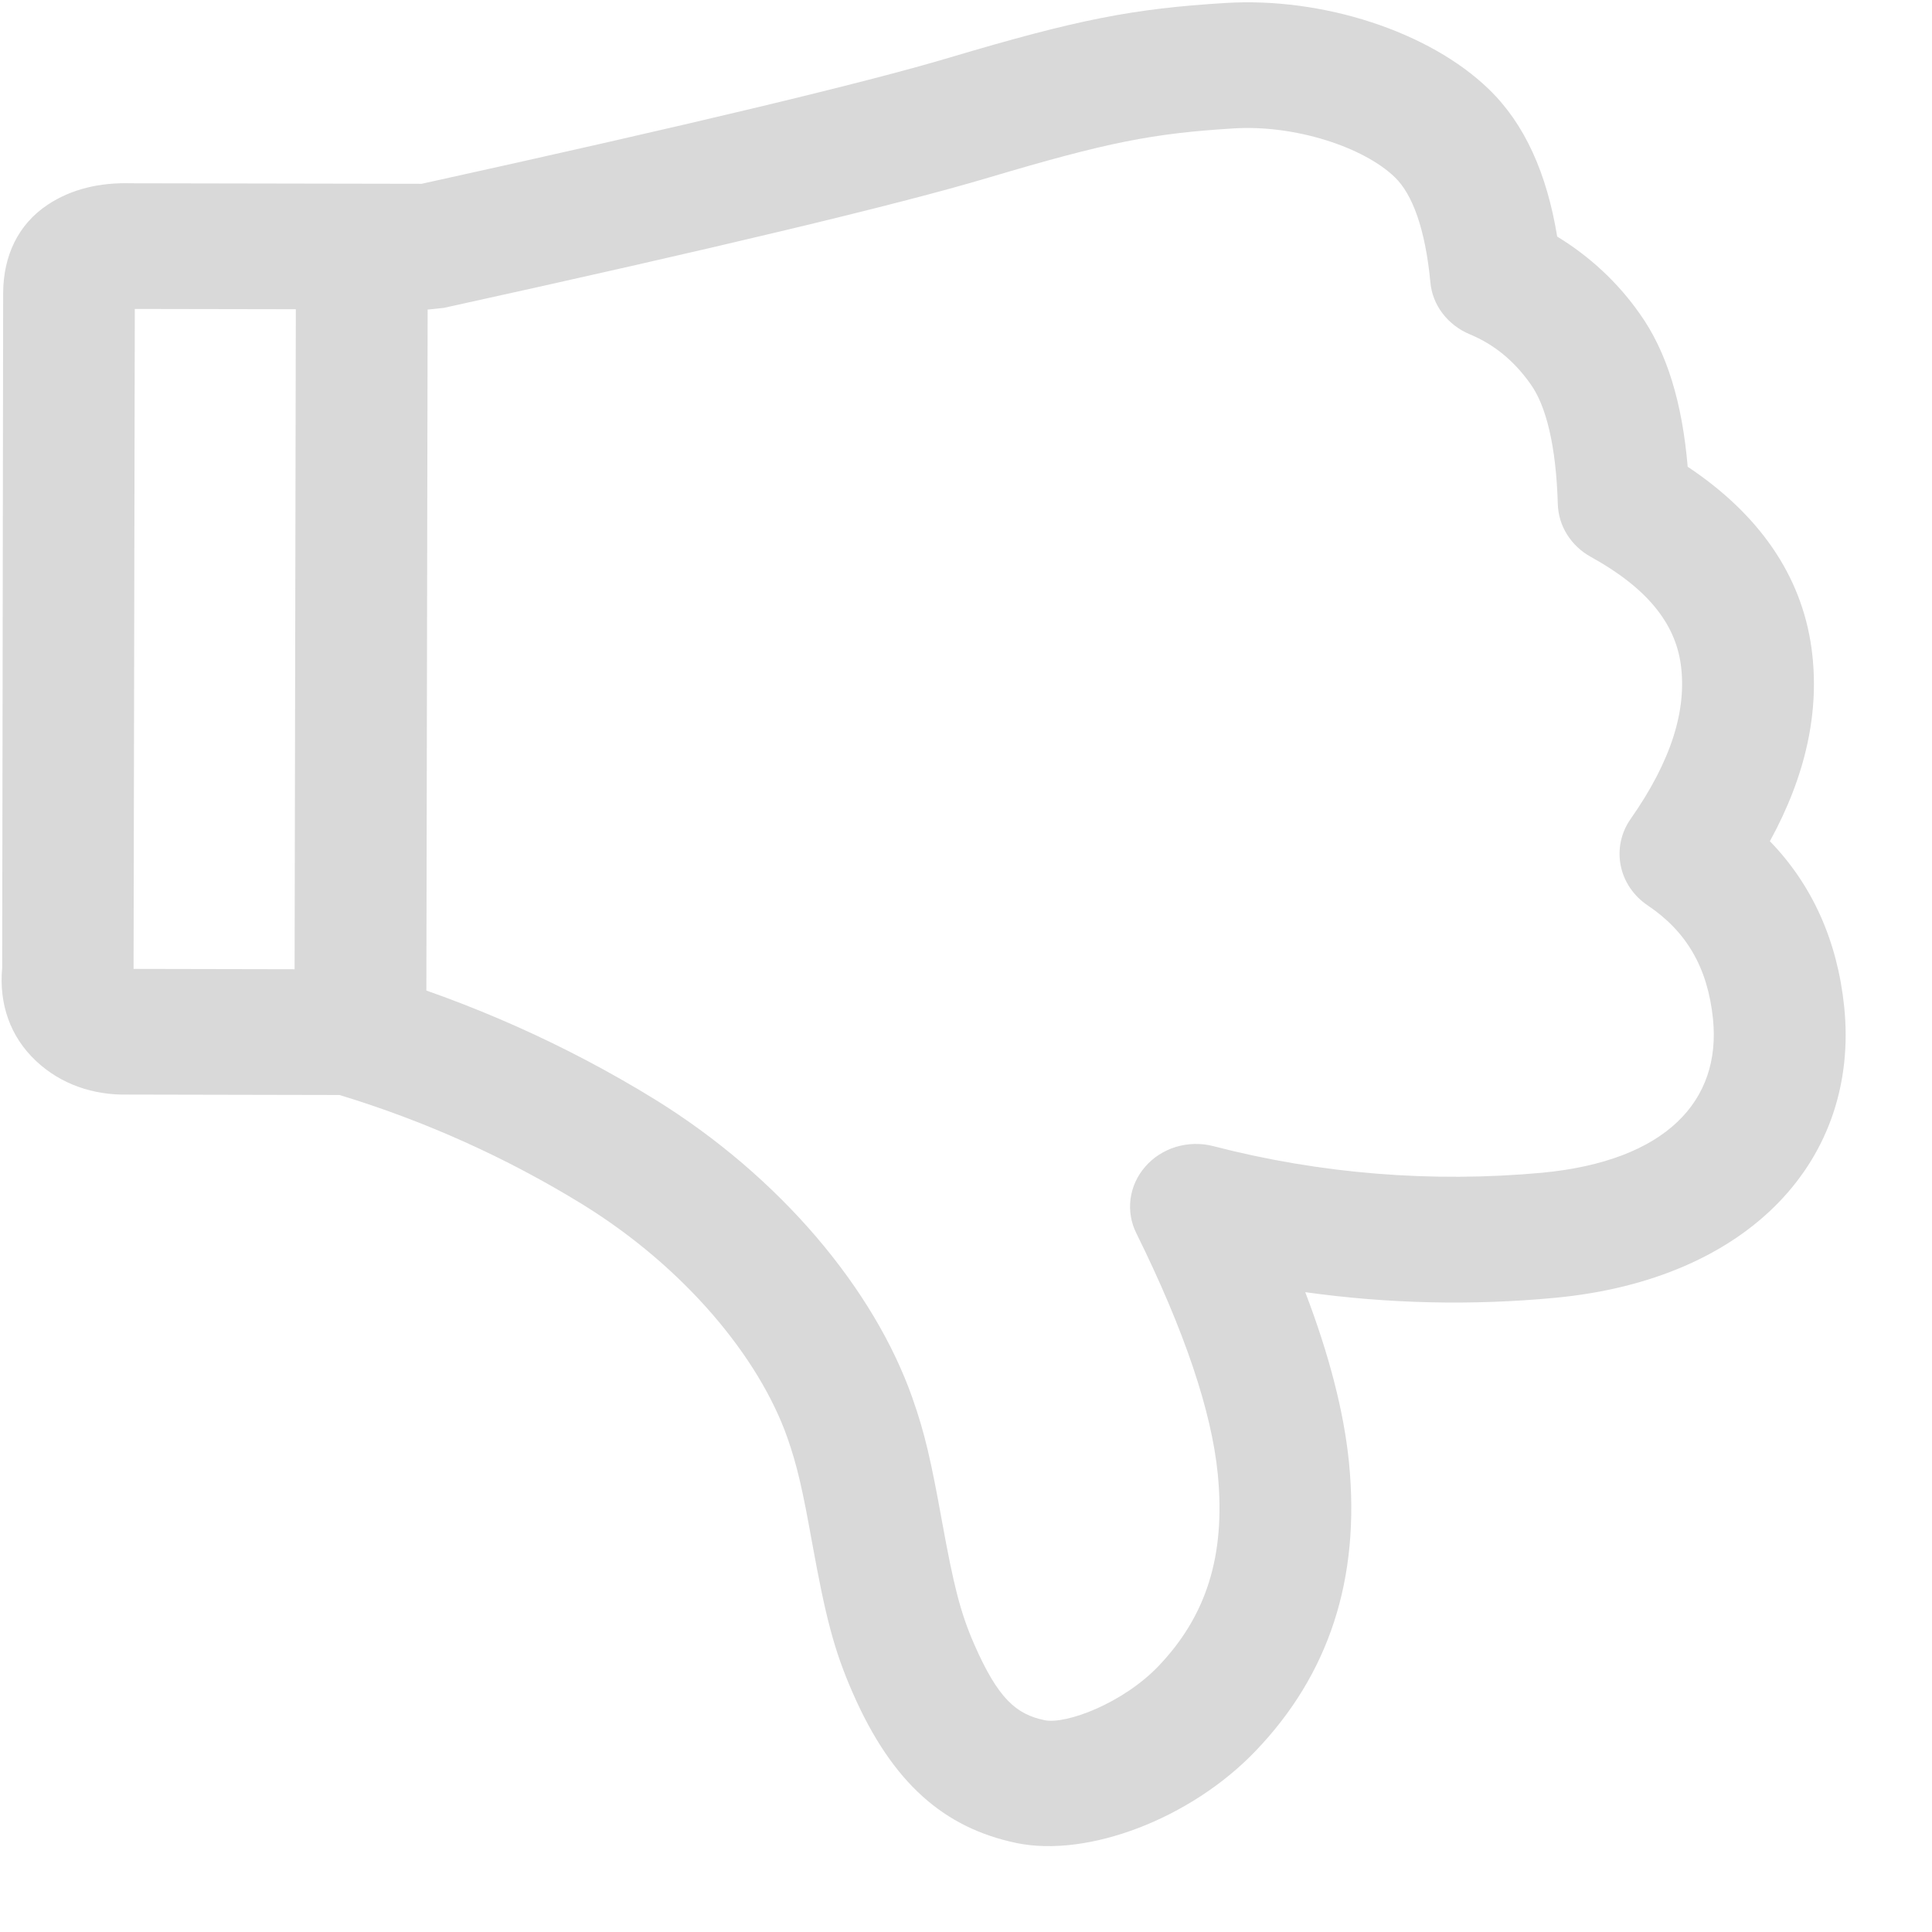
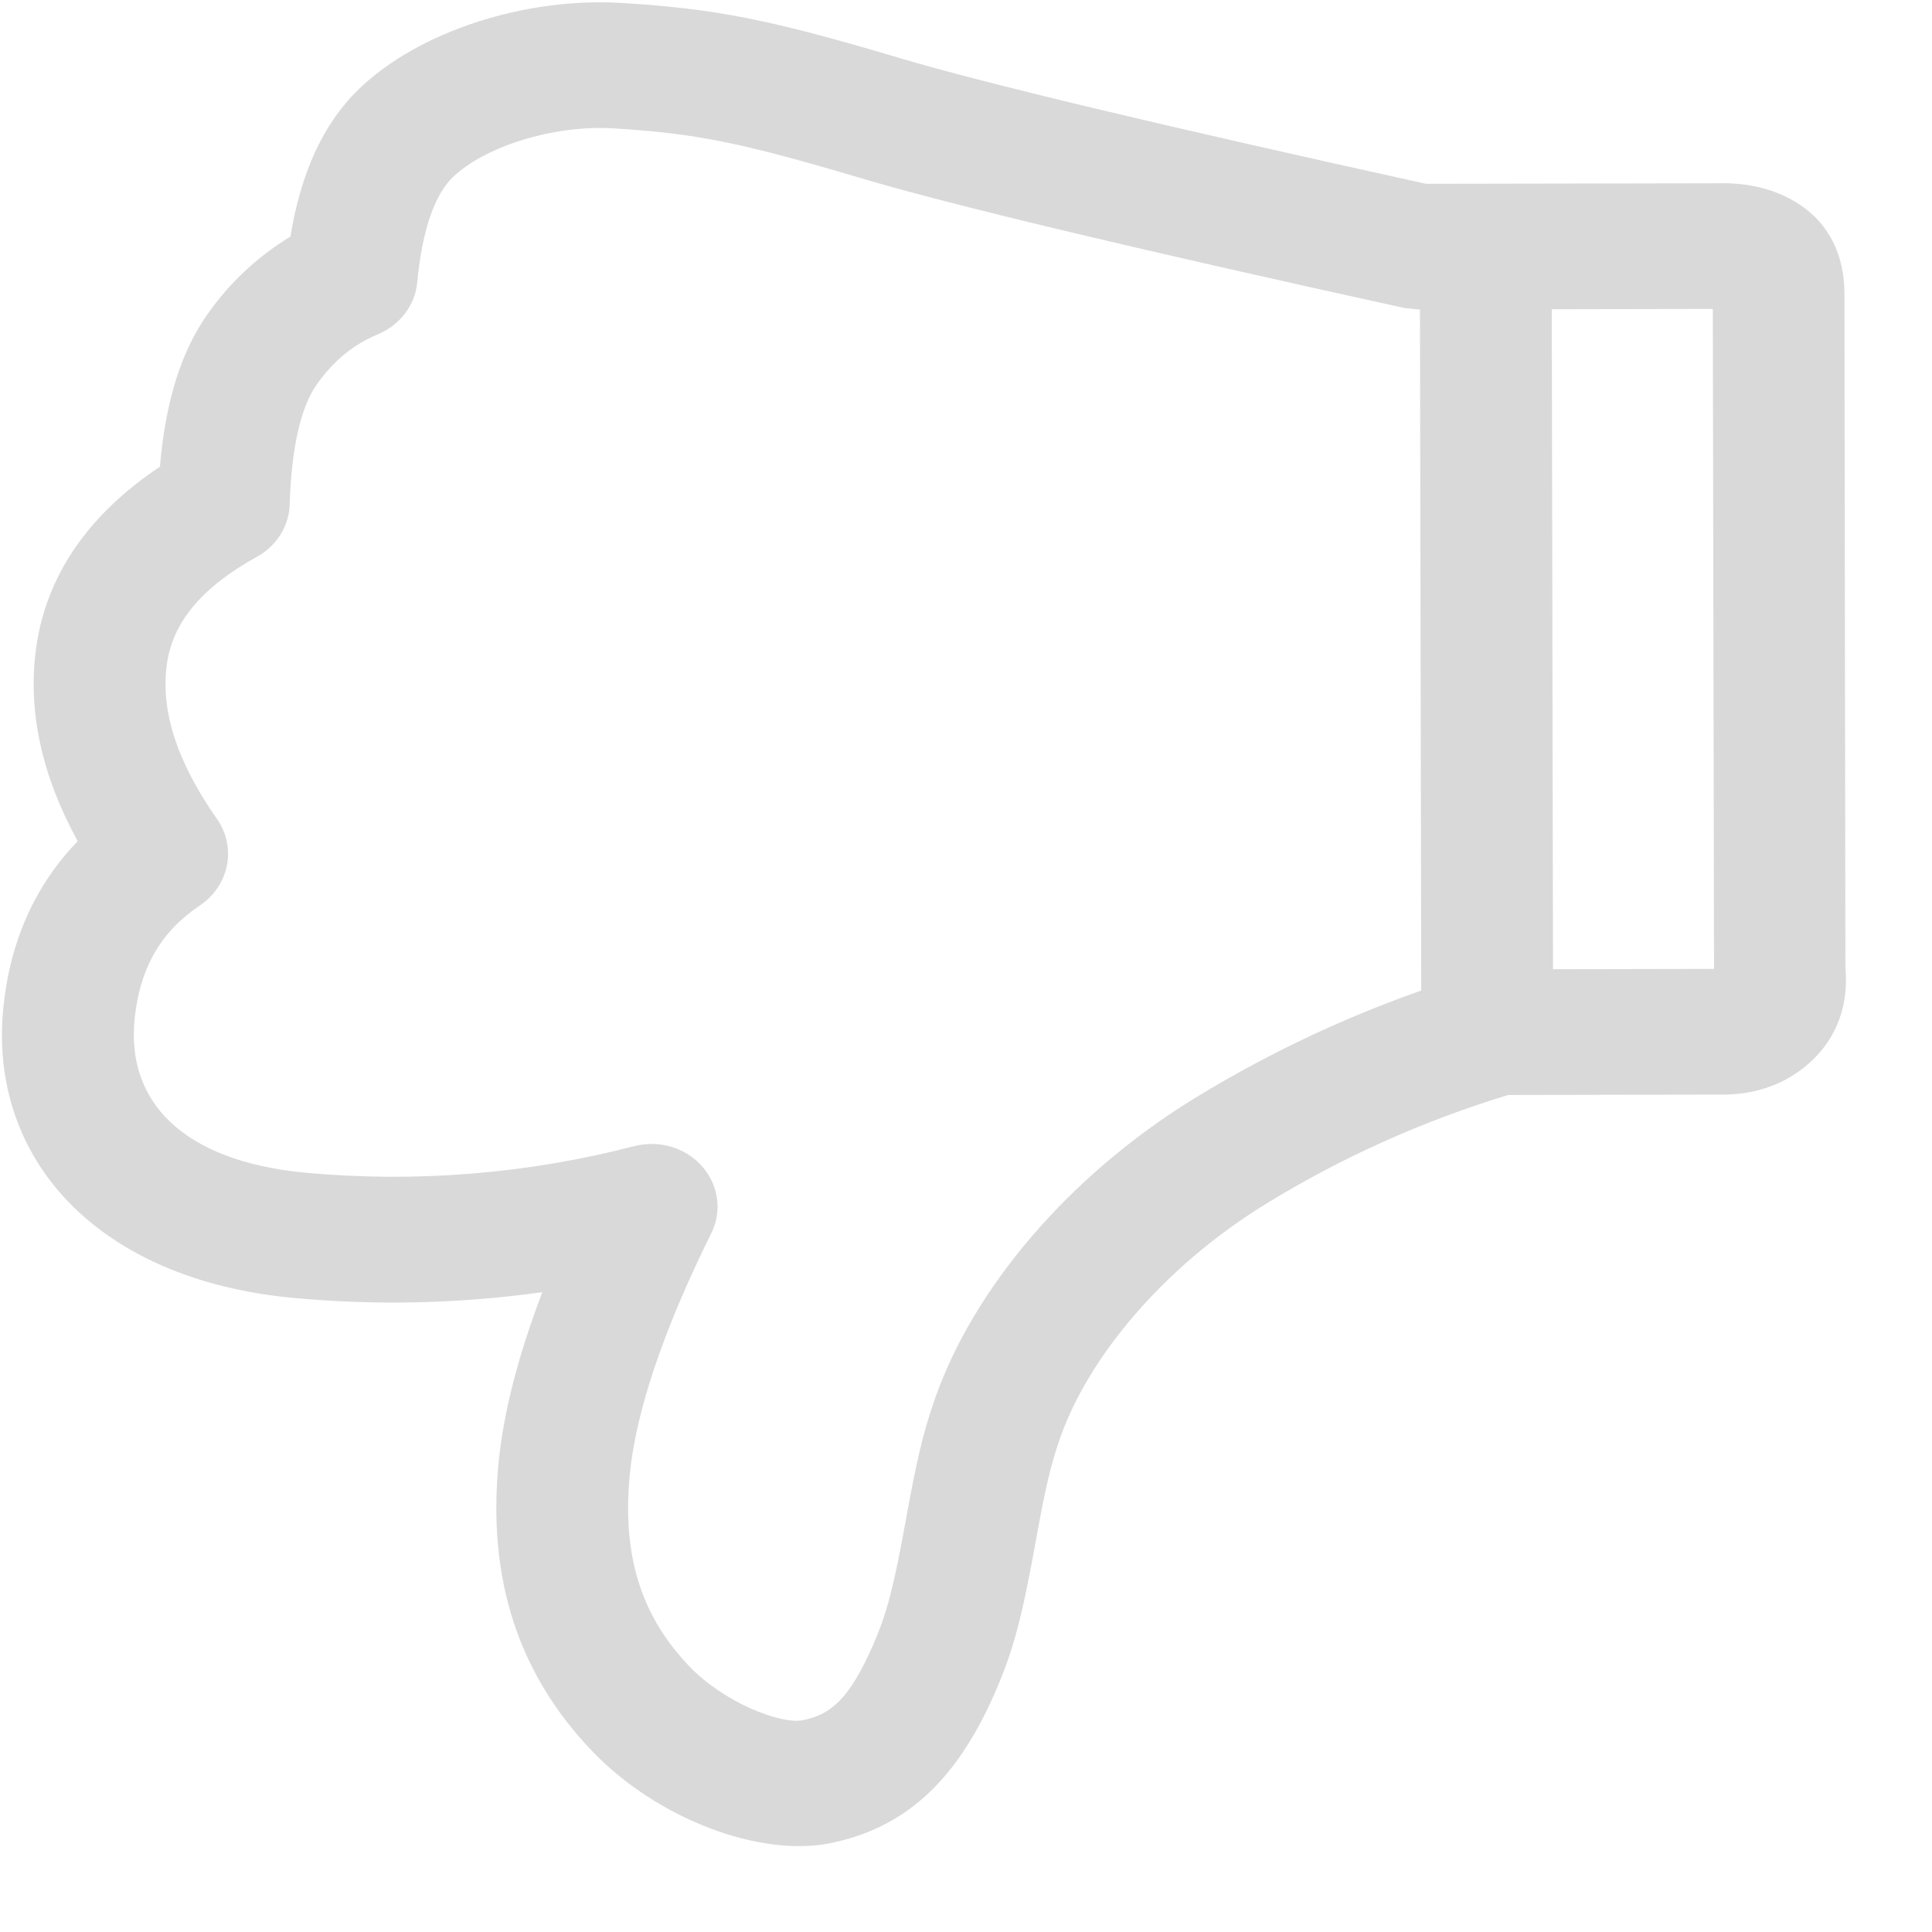
<svg xmlns="http://www.w3.org/2000/svg" width="22" height="22" viewBox="0 0 22 22" fill="none">
-   <path d="M1.521 11.033L1.535 3.518L4.884 3.524L5.053 3.506C8.164 2.823 10.225 2.33 11.252 2.024C12.617 1.618 13.125 1.519 14.05 1.462C14.742 1.419 15.528 1.673 15.885 2.02C16.083 2.212 16.23 2.605 16.288 3.214C16.299 3.342 16.347 3.464 16.426 3.568C16.505 3.672 16.611 3.754 16.735 3.806C17.01 3.92 17.239 4.105 17.429 4.374C17.606 4.62 17.72 5.078 17.739 5.741C17.743 5.863 17.779 5.982 17.844 6.086C17.91 6.191 18.002 6.279 18.113 6.34C18.756 6.695 19.073 7.095 19.139 7.563C19.211 8.081 19.033 8.663 18.568 9.326C18.459 9.481 18.419 9.671 18.455 9.855C18.491 10.038 18.601 10.201 18.761 10.309C19.204 10.606 19.446 11.018 19.506 11.602C19.601 12.532 18.976 13.219 17.562 13.354C16.303 13.47 15.031 13.367 13.811 13.05C13.673 13.015 13.527 13.019 13.39 13.06C13.254 13.102 13.133 13.179 13.042 13.284C12.95 13.389 12.892 13.516 12.874 13.651C12.856 13.786 12.879 13.923 12.941 14.046C13.491 15.158 13.797 16.075 13.867 16.785C13.959 17.727 13.729 18.409 13.193 18.971C12.787 19.396 12.138 19.639 11.895 19.588C11.574 19.522 11.366 19.345 11.095 18.727C10.935 18.362 10.859 18.051 10.727 17.325C10.602 16.636 10.533 16.325 10.389 15.917C9.954 14.682 8.886 13.4 7.449 12.514C6.442 11.895 5.351 11.409 4.206 11.069C4.134 11.049 4.06 11.038 3.985 11.038L1.521 11.033ZM1.492 2.087C1.135 2.077 0.814 2.152 0.545 2.33C0.202 2.557 0.04 2.916 0.036 3.33L0.025 11.019C-0.013 11.428 0.113 11.804 0.413 12.084C0.694 12.347 1.062 12.472 1.451 12.464L3.866 12.469C4.843 12.766 5.773 13.185 6.634 13.715C7.791 14.429 8.642 15.451 8.966 16.371C9.077 16.689 9.137 16.951 9.248 17.569C9.399 18.398 9.493 18.783 9.711 19.279C10.163 20.311 10.756 20.816 11.576 20.987C12.383 21.154 13.558 20.714 14.302 19.934C15.127 19.071 15.493 17.989 15.361 16.651C15.303 16.077 15.137 15.431 14.863 14.714C15.806 14.846 16.763 14.868 17.712 14.778C19.93 14.567 21.178 13.197 21 11.462C20.922 10.714 20.638 10.078 20.154 9.579C20.563 8.833 20.727 8.095 20.627 7.375C20.511 6.545 20.026 5.853 19.218 5.315C19.156 4.587 18.982 4.006 18.671 3.571C18.425 3.22 18.105 2.921 17.732 2.694C17.614 1.975 17.364 1.413 16.955 1.017C16.276 0.359 15.062 -0.035 13.953 0.034C12.899 0.099 12.276 0.22 10.805 0.658C9.835 0.947 7.827 1.427 4.801 2.093L1.492 2.087ZM3.354 11.363C3.354 11.457 3.373 11.55 3.41 11.637C3.448 11.724 3.503 11.803 3.573 11.87C3.643 11.936 3.725 11.989 3.817 12.025C3.908 12.062 4.006 12.08 4.105 12.081C4.203 12.08 4.301 12.062 4.392 12.026C4.483 11.99 4.566 11.937 4.636 11.871C4.706 11.805 4.761 11.726 4.798 11.639C4.836 11.552 4.855 11.46 4.855 11.366L4.87 3.304C4.871 3.21 4.851 3.117 4.814 3.03C4.777 2.944 4.721 2.865 4.652 2.798C4.582 2.732 4.5 2.679 4.409 2.643C4.318 2.607 4.22 2.588 4.121 2.587C4.022 2.587 3.925 2.606 3.834 2.642C3.742 2.677 3.659 2.73 3.59 2.796C3.52 2.863 3.464 2.941 3.427 3.028C3.389 3.114 3.369 3.207 3.369 3.301L3.354 11.363Z" fill="#D9D9D9" />
+   <path d="M19.518 11.033L19.504 3.518L16.155 3.524L15.986 3.506C12.875 2.823 10.814 2.33 9.787 2.024C8.422 1.618 7.914 1.519 6.989 1.462C6.297 1.419 5.511 1.673 5.154 2.02C4.956 2.212 4.809 2.605 4.751 3.214C4.74 3.342 4.692 3.464 4.613 3.568C4.534 3.672 4.428 3.754 4.304 3.806C4.029 3.92 3.8 4.105 3.61 4.374C3.433 4.62 3.319 5.078 3.299 5.741C3.296 5.863 3.26 5.982 3.195 6.086C3.129 6.191 3.037 6.279 2.926 6.34C2.283 6.695 1.966 7.095 1.9 7.563C1.828 8.081 2.006 8.663 2.471 9.326C2.58 9.481 2.62 9.671 2.584 9.855C2.548 10.038 2.438 10.201 2.278 10.309C1.835 10.606 1.593 11.018 1.533 11.602C1.438 12.532 2.063 13.219 3.477 13.354C4.736 13.47 6.007 13.367 7.228 13.05C7.366 13.015 7.512 13.019 7.649 13.06C7.785 13.102 7.906 13.179 7.997 13.284C8.089 13.389 8.147 13.516 8.165 13.651C8.183 13.786 8.16 13.923 8.098 14.046C7.548 15.158 7.242 16.075 7.172 16.785C7.08 17.727 7.31 18.409 7.846 18.971C8.252 19.396 8.901 19.639 9.144 19.588C9.465 19.522 9.673 19.345 9.944 18.727C10.104 18.362 10.18 18.051 10.312 17.325C10.437 16.636 10.507 16.325 10.65 15.917C11.085 14.682 12.153 13.4 13.59 12.514C14.597 11.895 15.688 11.409 16.833 11.069C16.905 11.049 16.979 11.038 17.054 11.038L19.518 11.033ZM19.547 2.087C19.904 2.077 20.225 2.152 20.494 2.33C20.837 2.557 20.999 2.916 21.003 3.33L21.014 11.019C21.052 11.428 20.926 11.804 20.626 12.084C20.345 12.347 19.977 12.472 19.588 12.464L17.173 12.469C16.196 12.766 15.266 13.185 14.405 13.715C13.248 14.429 12.397 15.451 12.073 16.371C11.962 16.689 11.902 16.951 11.791 17.569C11.64 18.398 11.546 18.783 11.328 19.279C10.876 20.311 10.283 20.816 9.463 20.987C8.656 21.154 7.481 20.714 6.737 19.934C5.912 19.071 5.546 17.989 5.678 16.651C5.735 16.077 5.902 15.431 6.176 14.714C5.233 14.846 4.276 14.868 3.327 14.778C1.109 14.567 -0.139 13.197 0.039 11.462C0.117 10.714 0.401 10.078 0.885 9.579C0.476 8.833 0.312 8.095 0.412 7.375C0.528 6.545 1.013 5.853 1.821 5.315C1.883 4.587 2.057 4.006 2.368 3.571C2.614 3.22 2.934 2.921 3.307 2.694C3.425 1.975 3.675 1.413 4.084 1.017C4.763 0.359 5.977 -0.035 7.086 0.034C8.14 0.099 8.763 0.22 10.234 0.658C11.204 0.947 13.212 1.427 16.238 2.093L19.547 2.087ZM17.685 11.363C17.685 11.457 17.666 11.55 17.628 11.637C17.591 11.724 17.536 11.803 17.466 11.87C17.396 11.936 17.314 11.989 17.222 12.025C17.131 12.062 17.033 12.08 16.934 12.081C16.836 12.08 16.738 12.062 16.647 12.026C16.556 11.99 16.473 11.937 16.403 11.871C16.334 11.805 16.278 11.726 16.241 11.639C16.203 11.552 16.184 11.46 16.184 11.366L16.169 3.304C16.168 3.21 16.188 3.117 16.225 3.03C16.262 2.944 16.317 2.865 16.387 2.798C16.457 2.732 16.539 2.679 16.63 2.643C16.721 2.607 16.819 2.588 16.918 2.587C17.017 2.587 17.114 2.606 17.205 2.642C17.297 2.677 17.38 2.73 17.449 2.796C17.519 2.863 17.575 2.941 17.612 3.028C17.65 3.114 17.67 3.207 17.67 3.301L17.685 11.363Z" fill="#D9D9D9" />
</svg>
